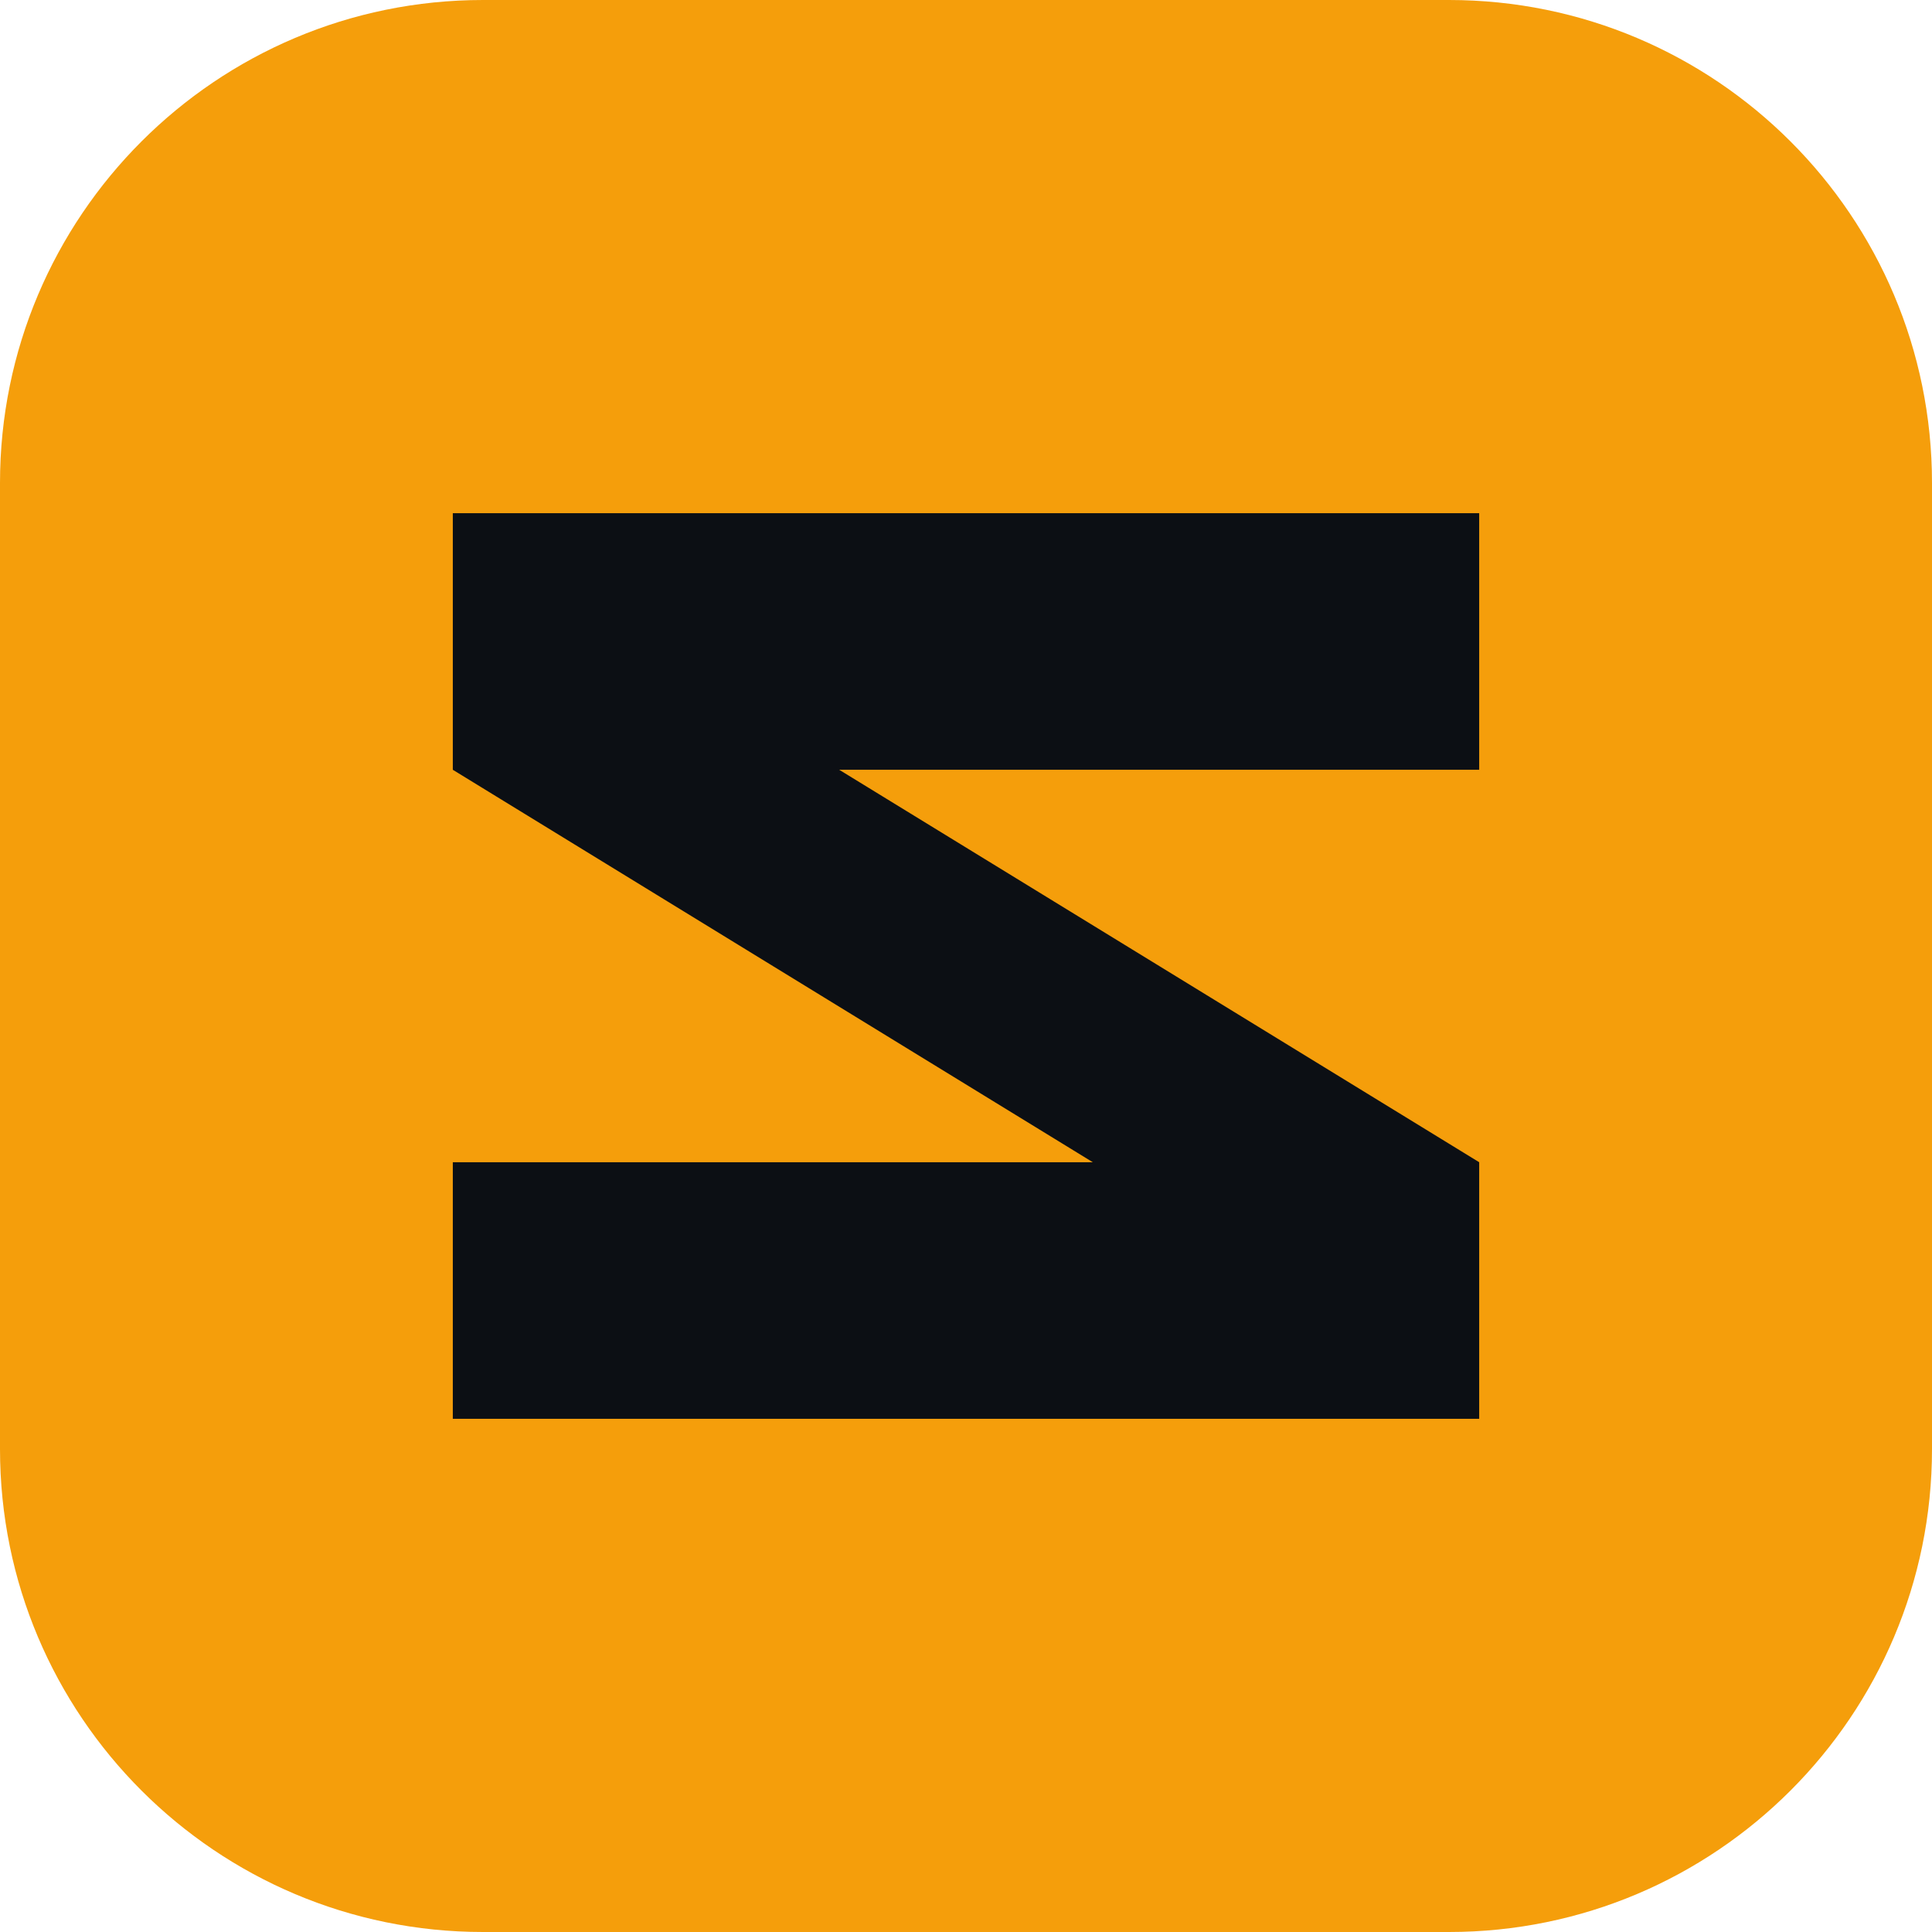
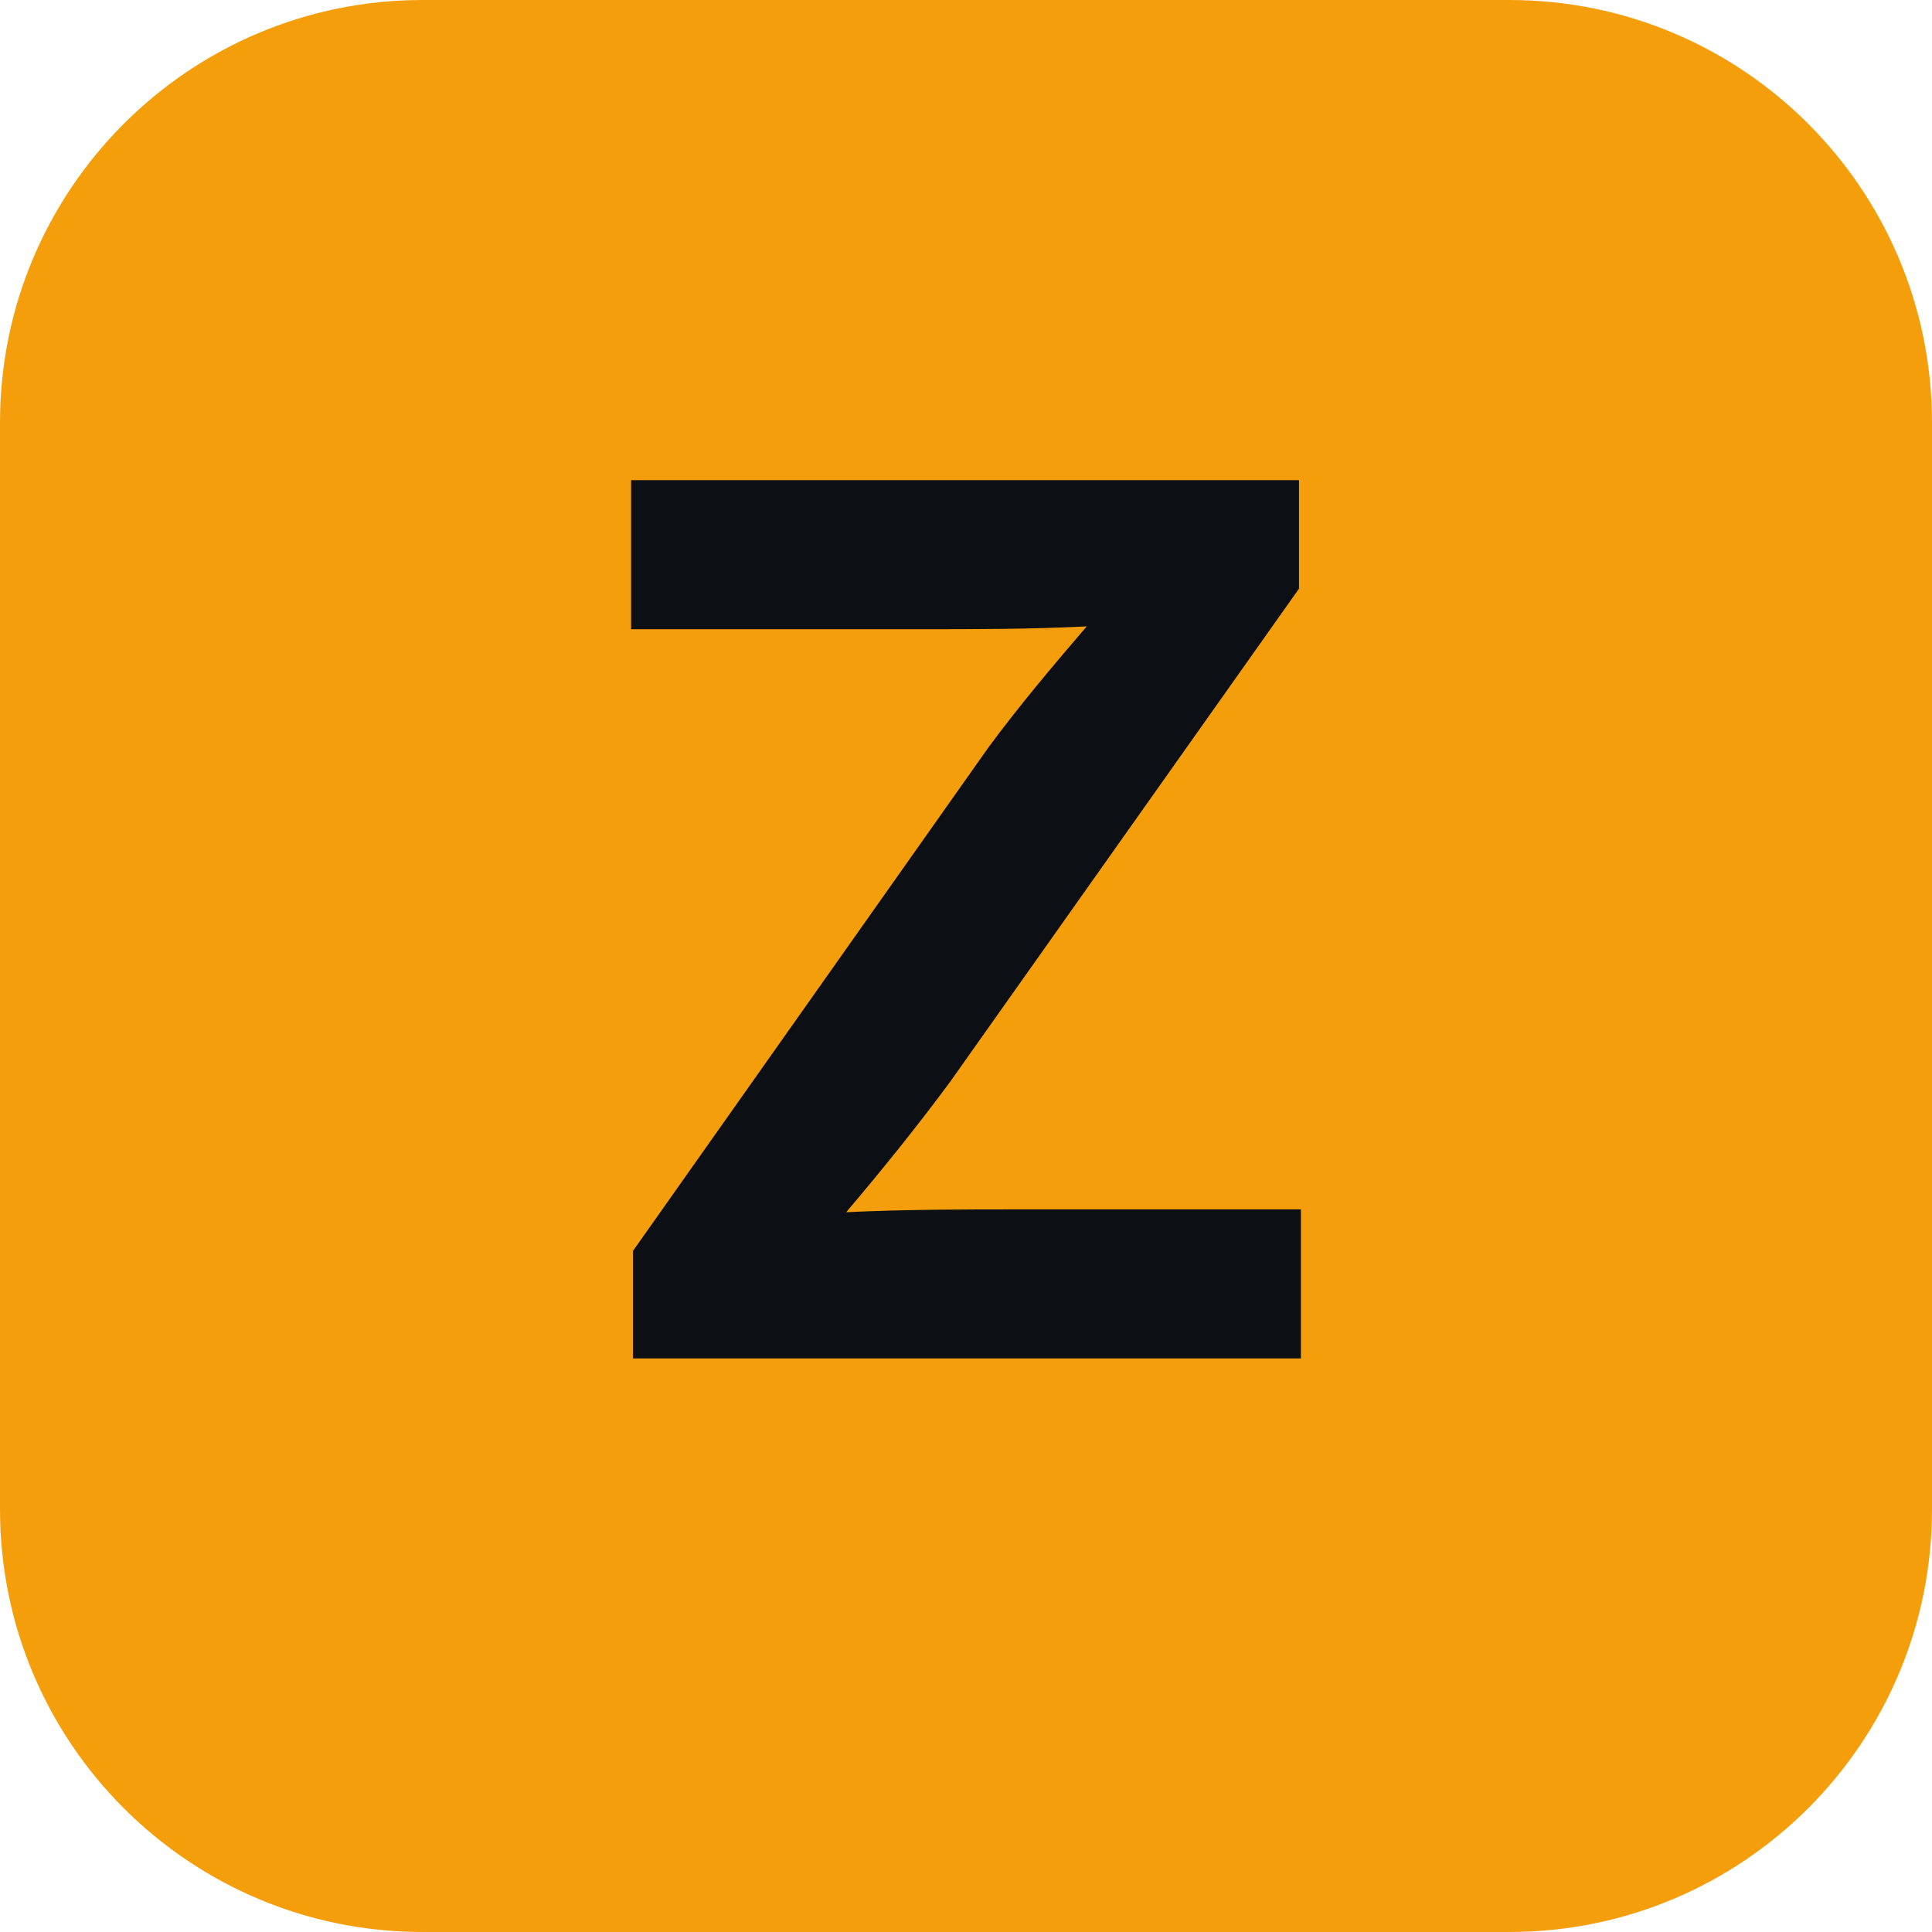
<svg xmlns="http://www.w3.org/2000/svg" viewBox="0 0 32 32" fill="none">
-   <rect width="32" height="32" rx="8" fill="#f59e0b" />
-   <path fill="#0c0f14" d="M7.5 8.5h17v4.25H13.9L24.5 19.25v4.25H7.5v-4.25h10.6L7.5 12.75V8.5Z" />
+   <rect width="32" height="32" rx="7" fill="#f59e0b" />
+   <text x="16" y="22.5" text-anchor="middle" font-family="system-ui, -apple-system, BlinkMacSystemFont, 'Segoe UI', sans-serif" font-size="20" font-weight="700" fill="#0c0f14">Z</text>
</svg>
